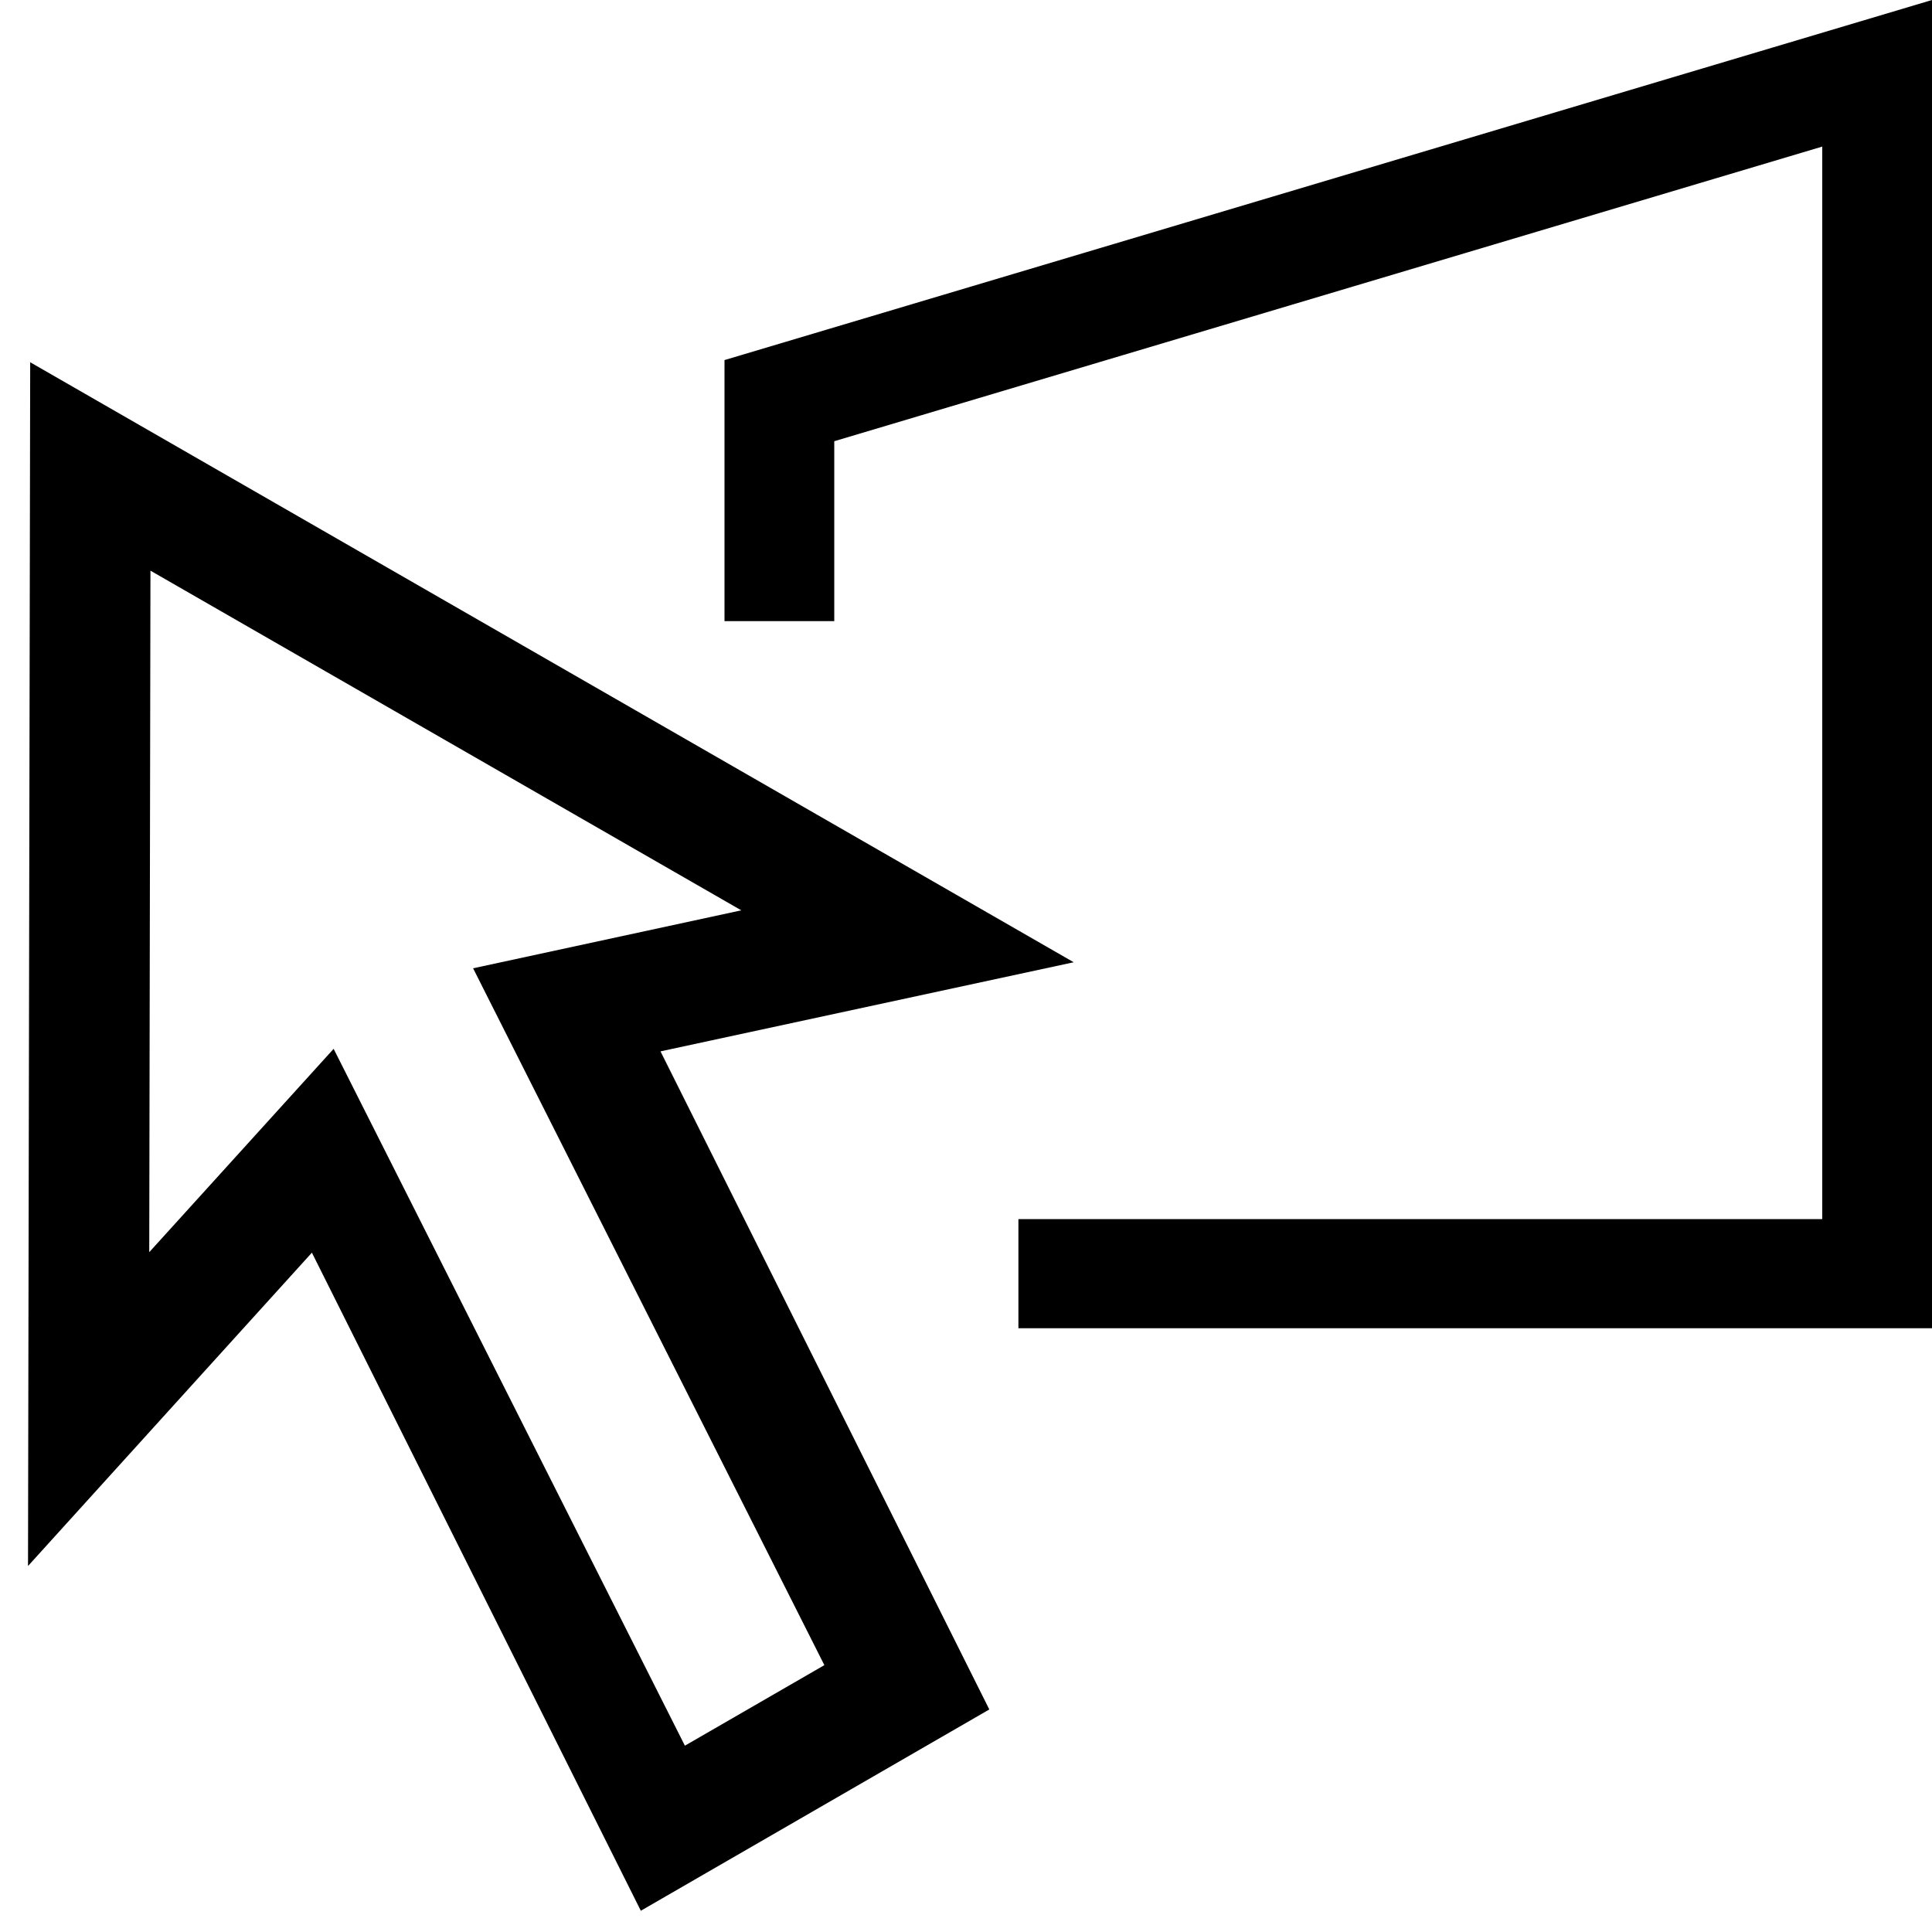
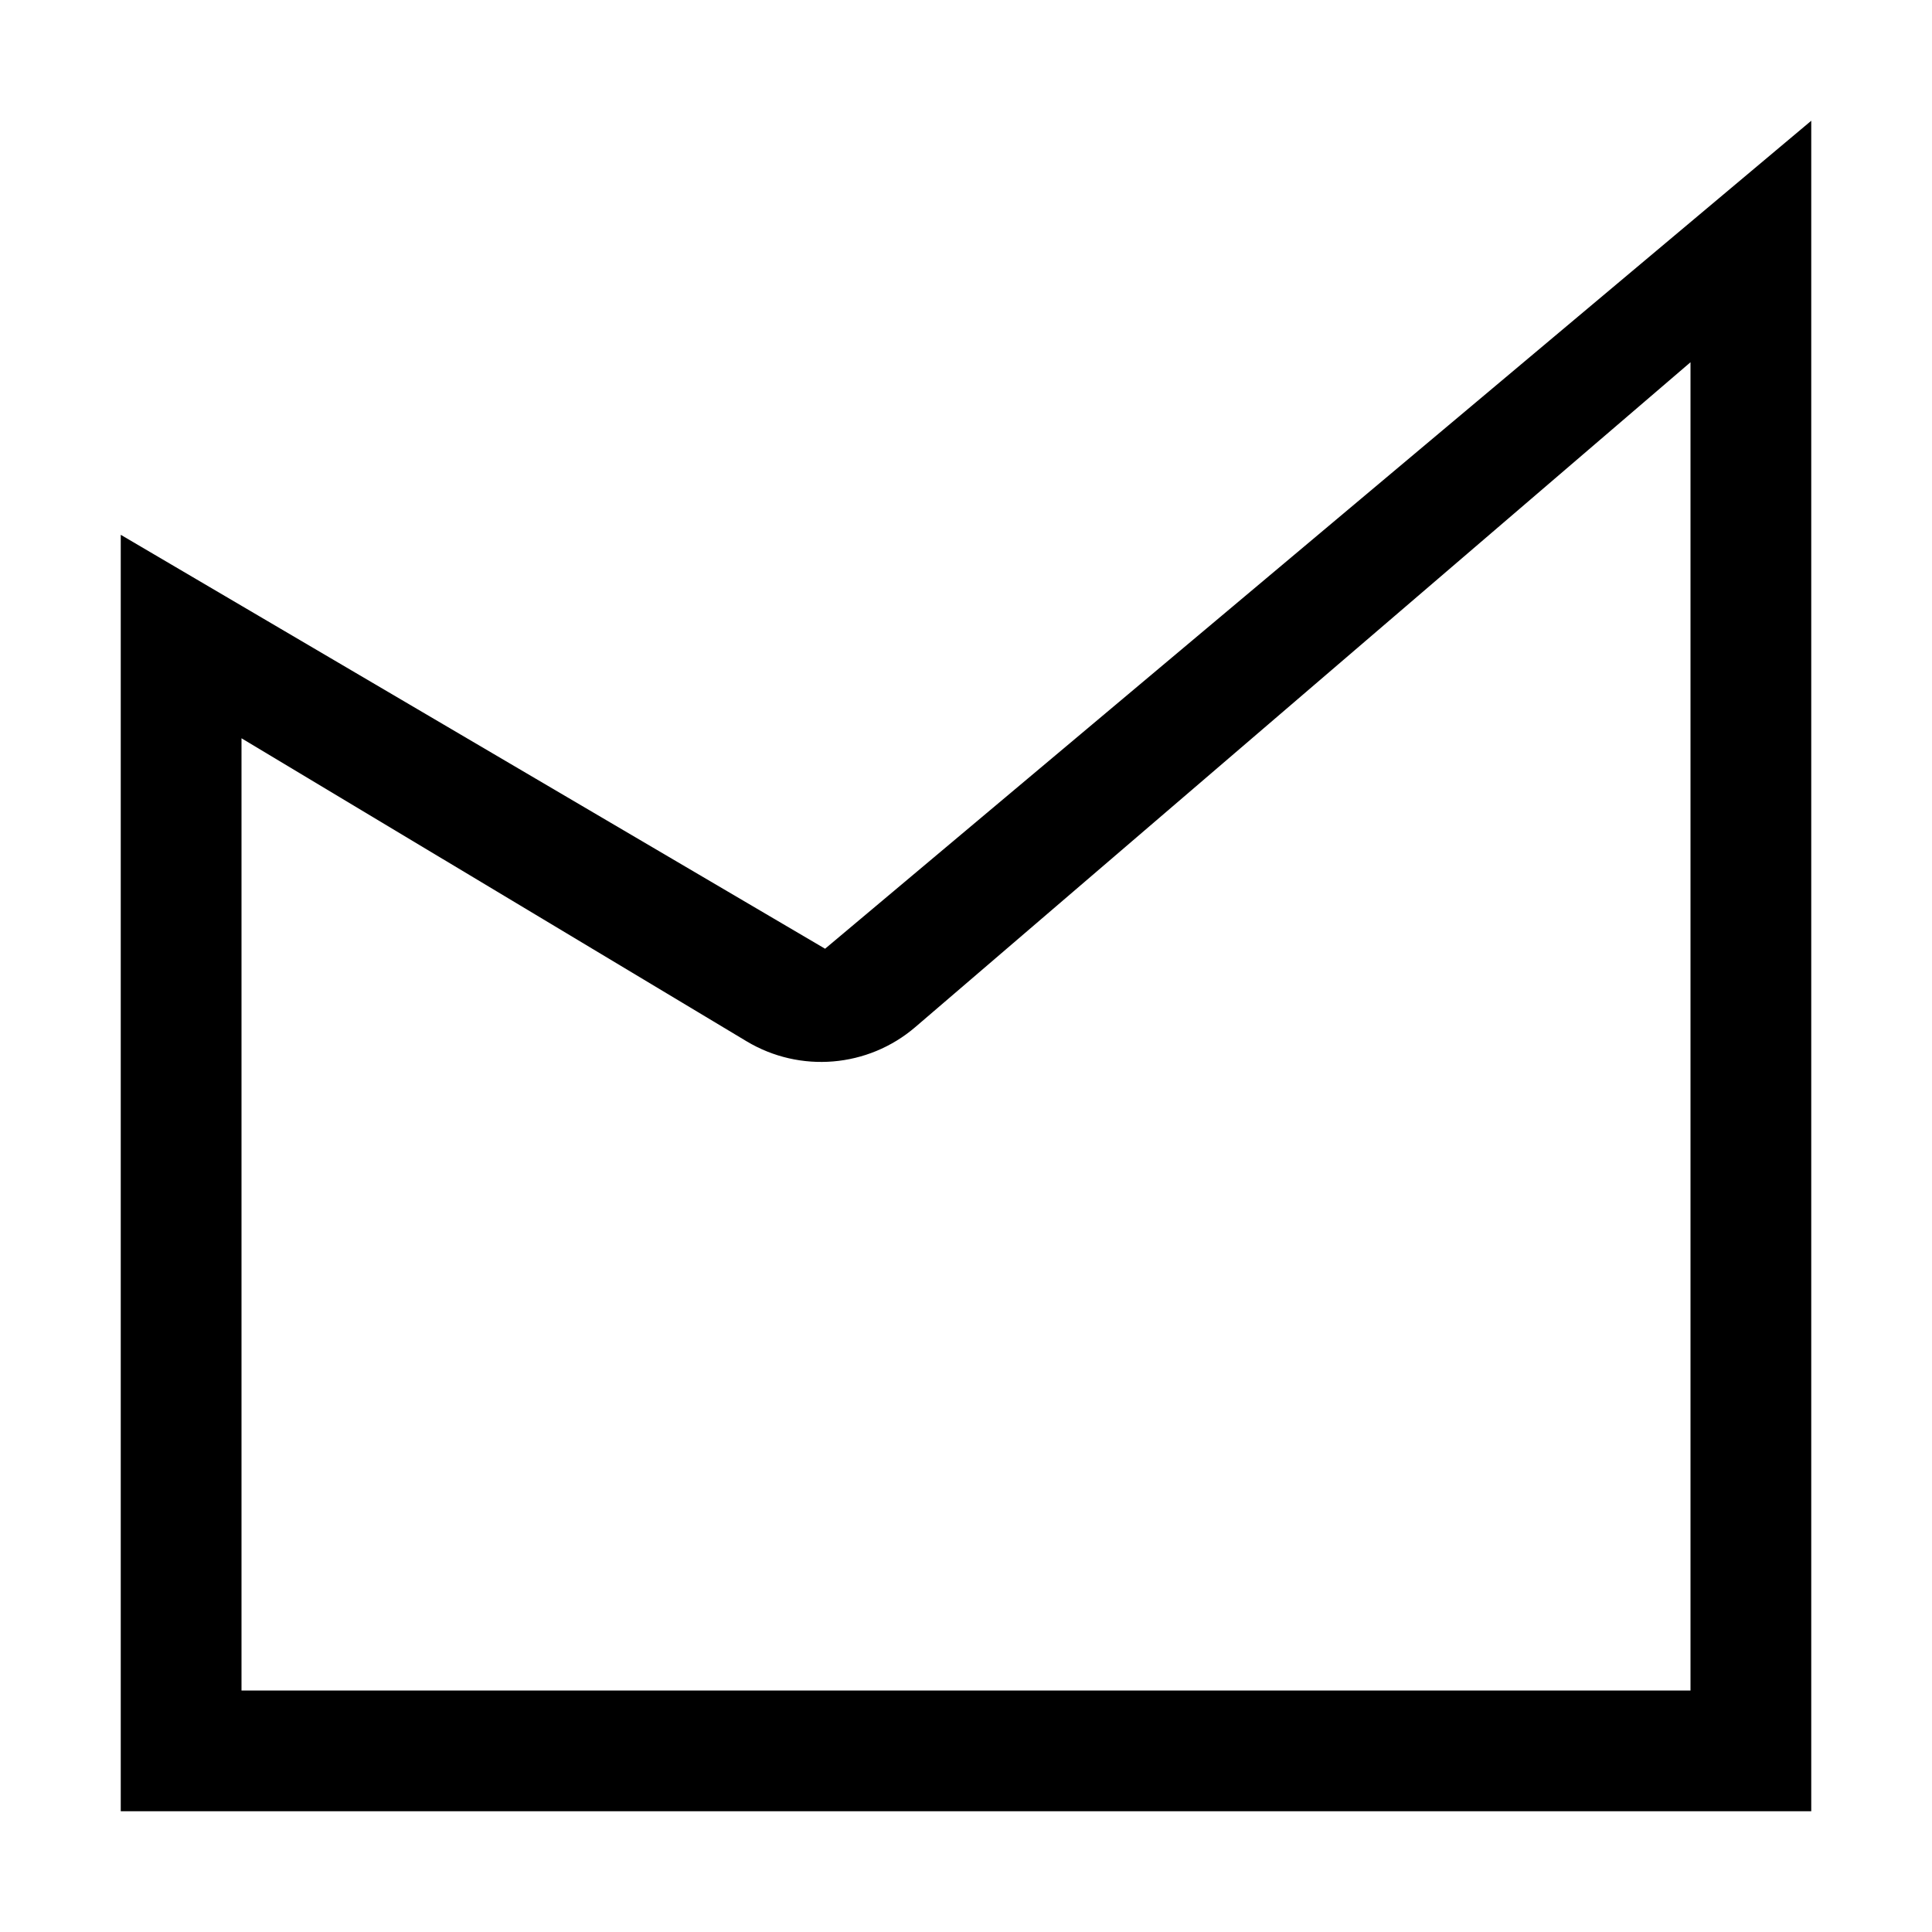
<svg xmlns="http://www.w3.org/2000/svg" width="16" height="16" viewBox="0 0 16 16" fill="none">
-   <path fill-rule="evenodd" clip-rule="evenodd" d="M16 11V0L6 2.982V5.144H6.909L6.909 3.654 15.091 1.214V10.096H8.434V11H16ZM0.25 3 8.892 7.969 5.47 8.707 8.193 14.157 5.307 15.824 2.583 10.374 0.232 12.969 0.25 3ZM1.246 4.726 1.236 10.37 2.763 8.686 5.672 14.457 6.827 13.79 3.918 8.019 6.139 7.539 1.246 4.726Z" fill="black" />
+   <path fill-rule="evenodd" clip-rule="evenodd" d="M1 4.429V15H15V1L6.833 7.857L1 4.429ZM14 3V14H2V6.114L6.182 8.623C6.625 8.889 7.188 8.842 7.58 8.506L14 3Z" fill="black" />
</svg>
